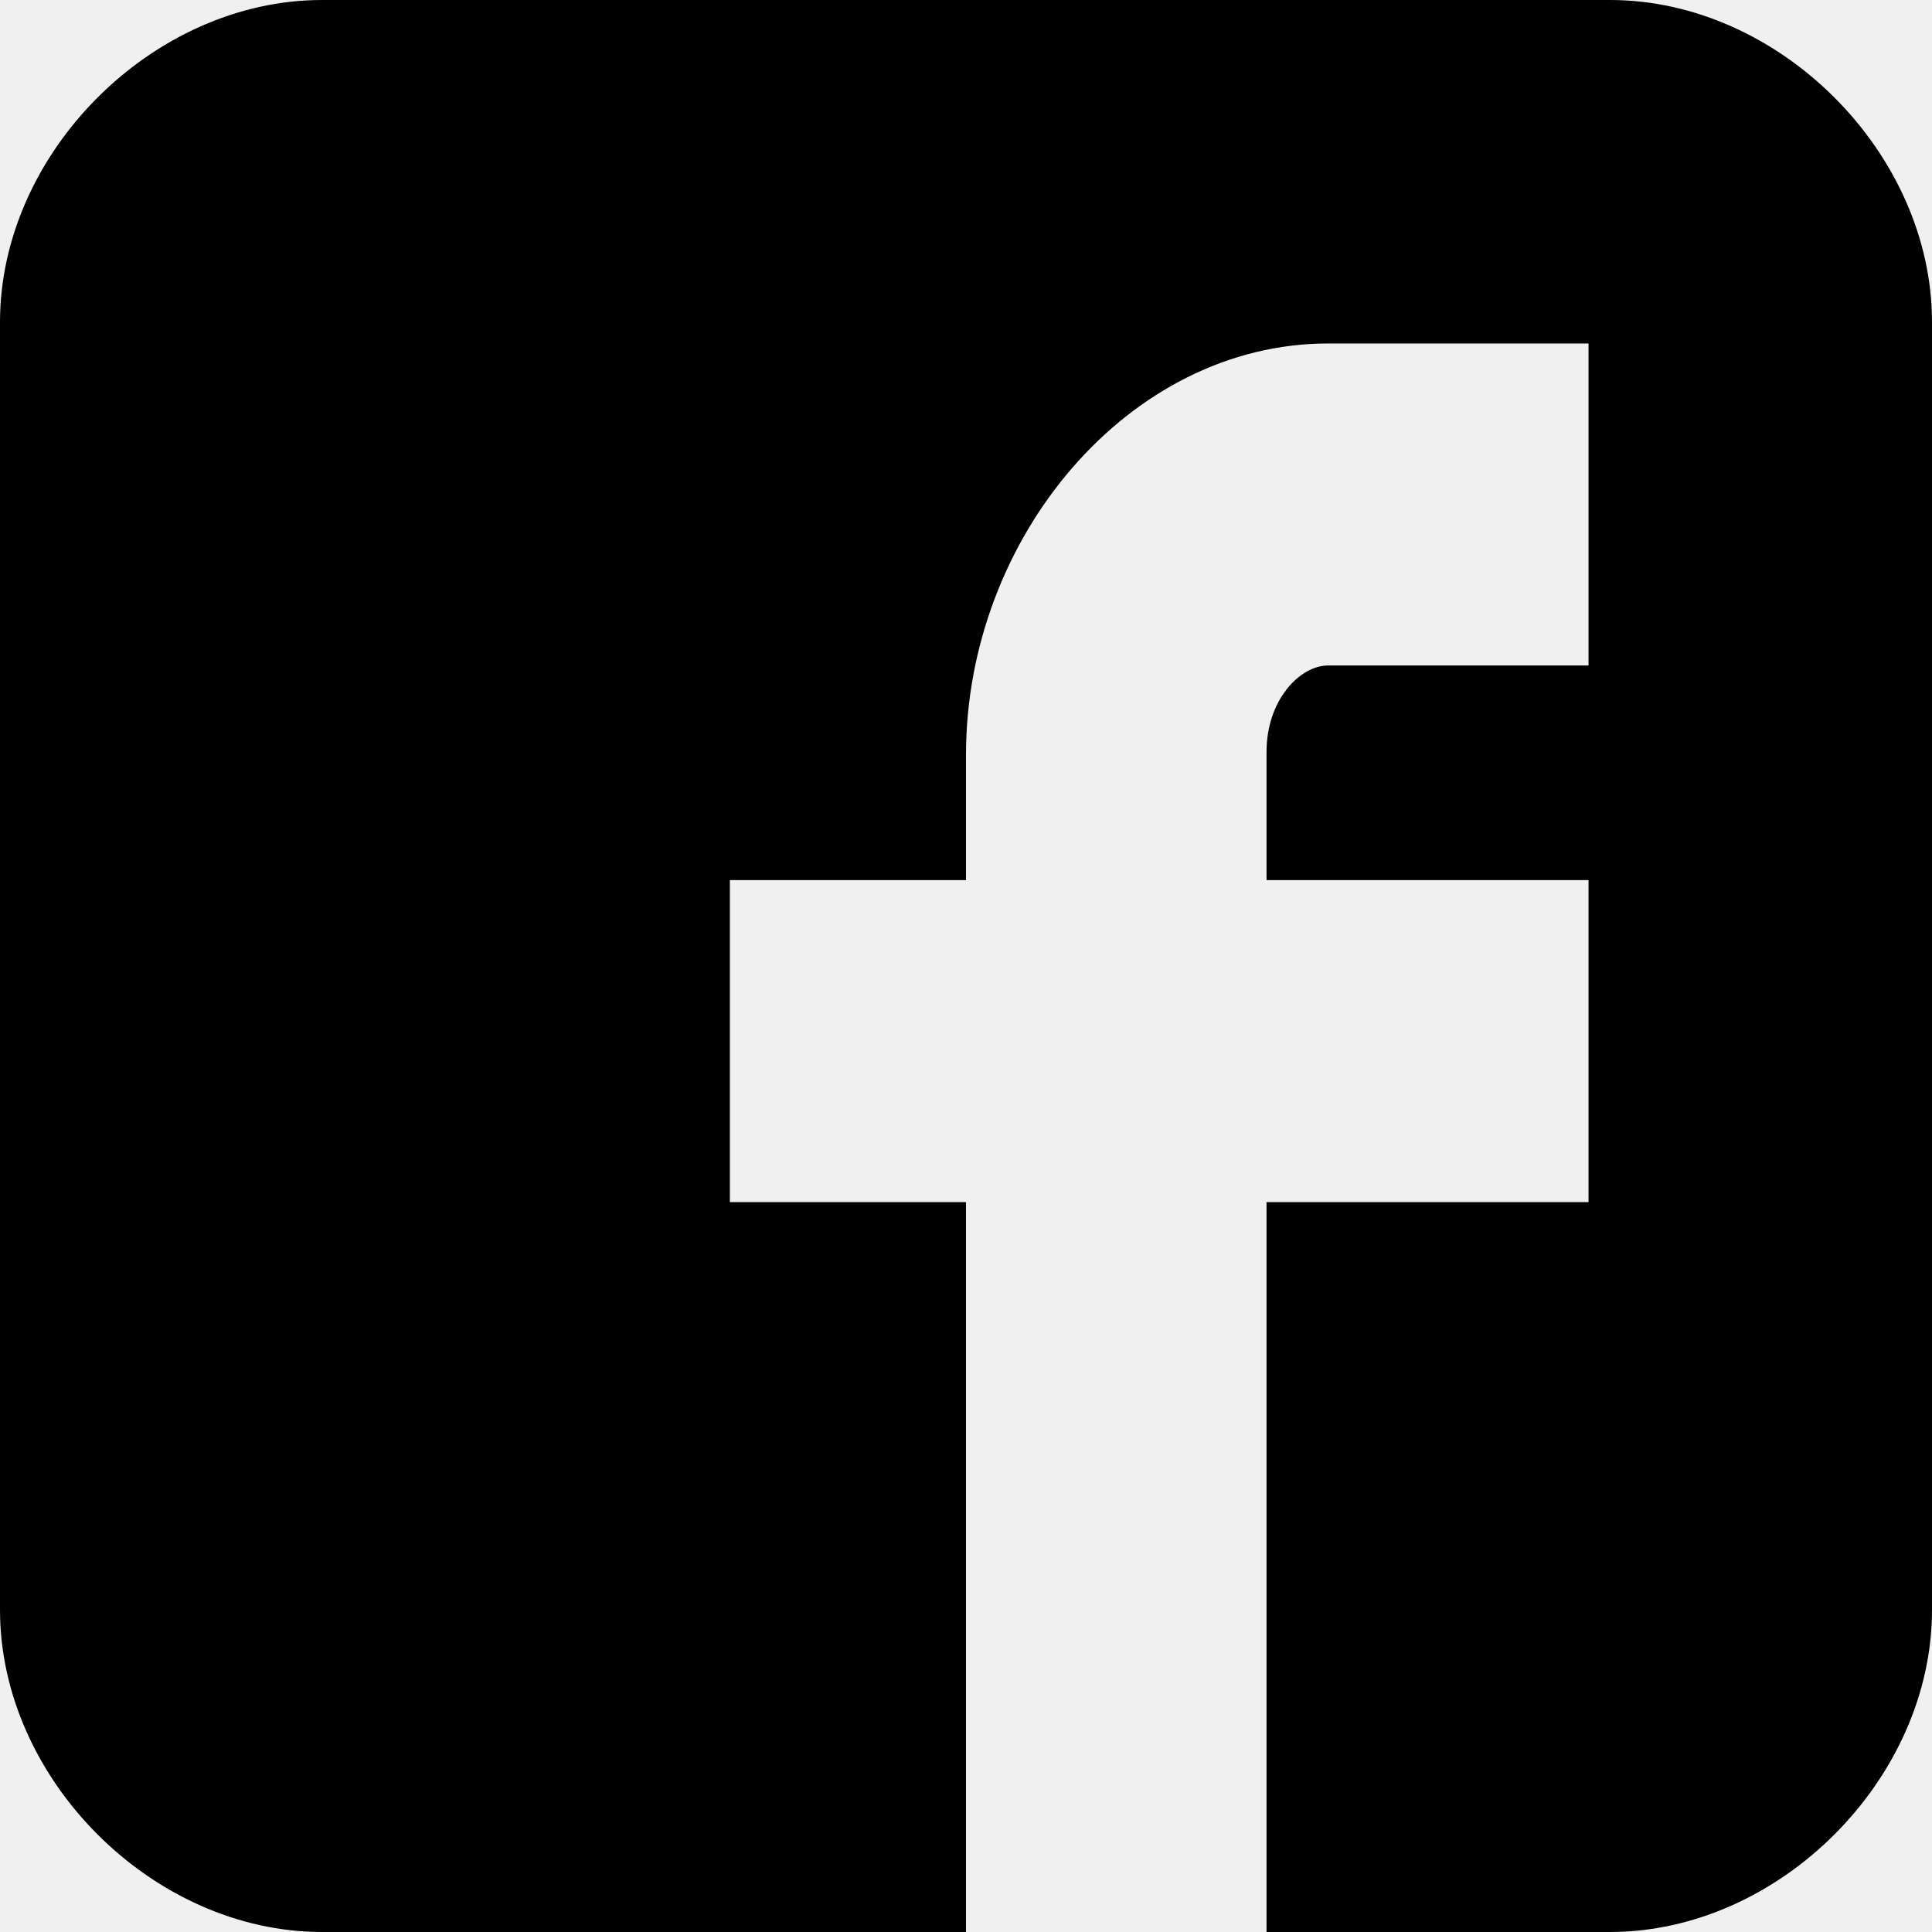
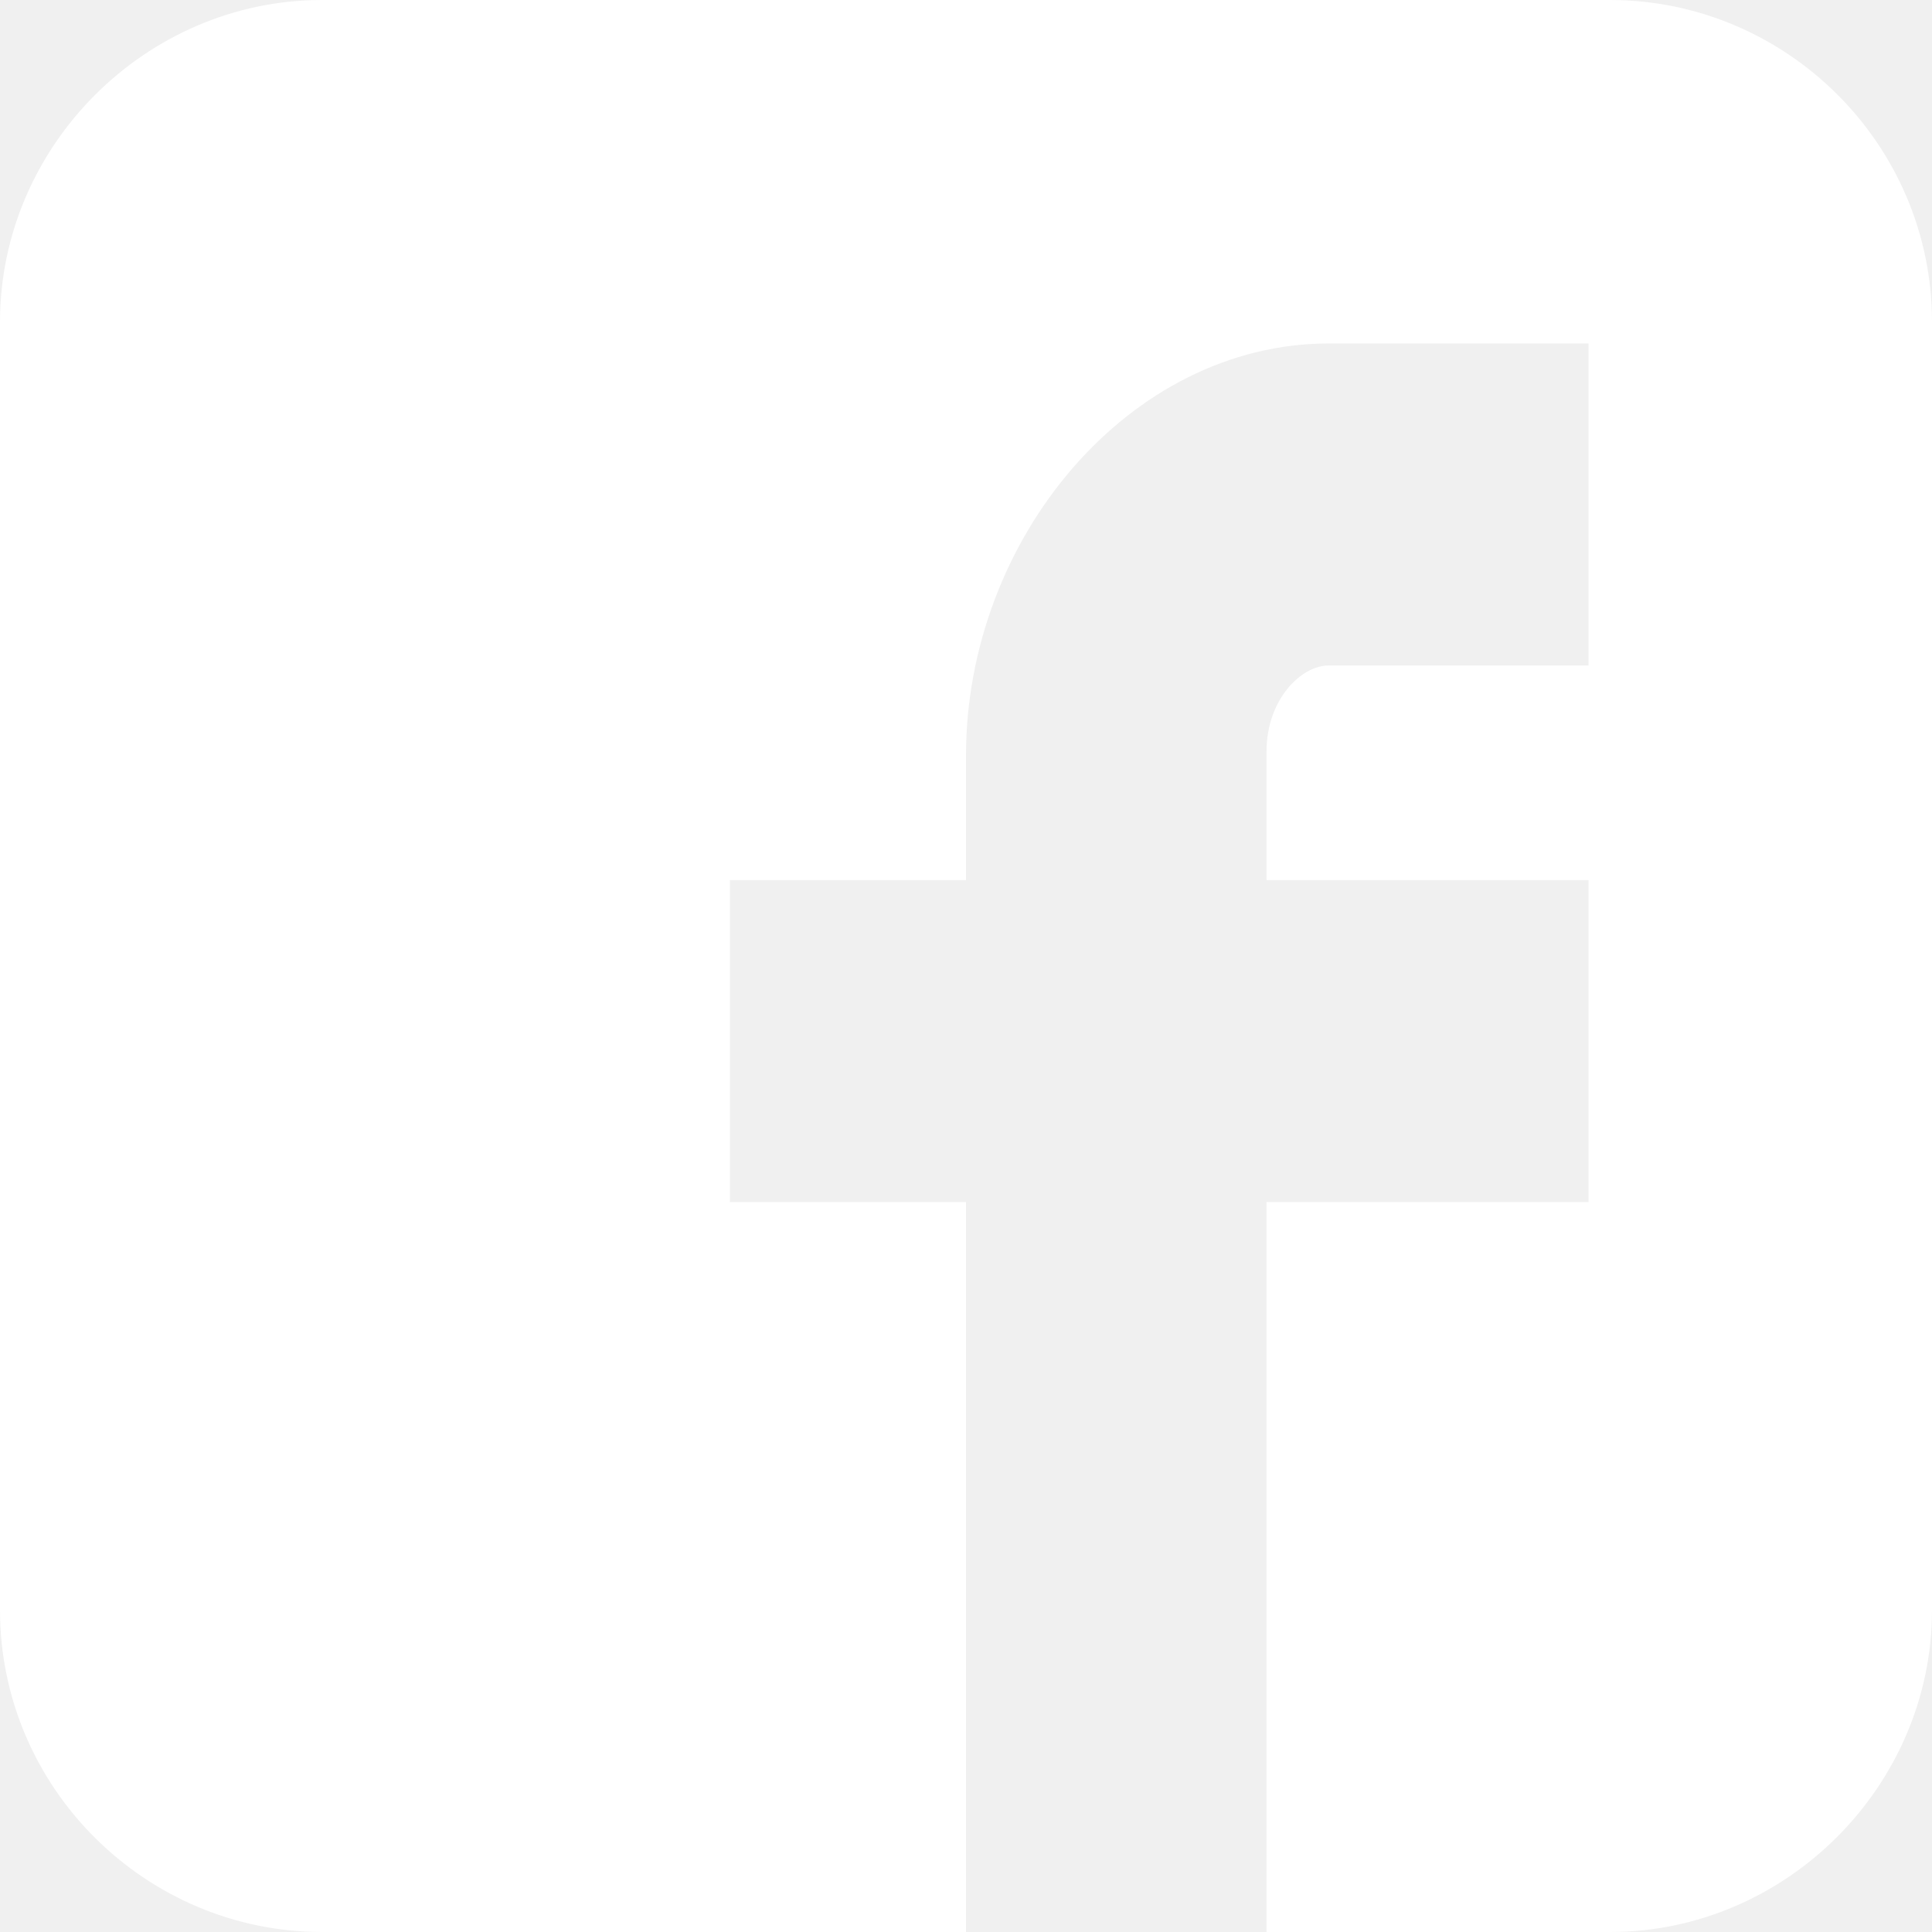
- <svg xmlns="http://www.w3.org/2000/svg" version="1.1" id="Capa_1" x="0px" y="0px" width="90px" height="90px" viewBox="0 0 90 90" style="enable-background:new 0 0 90 90;" xml:space="preserve">
-   <g>
-     <path id="Facebook__x28_alt_x29_" d="M90,15.001C90,7.119,82.884,0,75,0H15C7.116,0,0,7.119,0,15.001v59.998   C0,82.881,7.116,90,15.001,90H45V56H34V41h11v-5.844C45,25.077,52.568,16,61.875,16H74v15H61.875C60.548,31,59,32.611,59,35.024V41   h15v15H59v34h16c7.884,0,15-7.119,15-15.001V15.001z" />
+ <svg xmlns="http://www.w3.org/2000/svg" version="1.1" x="0px" y="0px" viewBox="0 0 90 90" style="enable-background:new 0 0 90 90;" xml:space="preserve">
+   <style type="text/css">
+ 	.st0{fill:#FFFFFF;}
+ </style>
+   <g id="Layer_1">
+ </g>
+   <g id="Layer_2">
+     <g>
+       <g>
+         <g id="Facebook__x28_alt_x29__1_">
+           <path class="st0" d="M90,15c0-8.3-6.8-15-15-15H15C6.8,0,0,6.8,0,15v60c0,8.3,6.8,15,15,15h30V56H34V41h11v-5.8      C45,25.1,52.6,16,61.9,16H74v15H61.9c-1.3,0-2.9,1.6-2.9,4v6h15v15H59v34h16c8.2,0,15-6.8,15-15V15z" />
+         </g>
+       </g>
+       <g>
+ 		</g>
+       <g>
+ 		</g>
+       <g>
+ 		</g>
+       <g>
+ 		</g>
+       <g>
+ 		</g>
+       <g>
+ 		</g>
+       <g>
+ 		</g>
+       <g>
+ 		</g>
+       <g>
+ 		</g>
+       <g>
+ 		</g>
+       <g>
+ 		</g>
+       <g>
+ 		</g>
+       <g>
+ 		</g>
+       <g>
+ 		</g>
+       <g>
+ 		</g>
+     </g>
  </g>
-   <g>
- </g>
-   <g>
- </g>
-   <g>
- </g>
-   <g>
- </g>
-   <g>
- </g>
-   <g>
- </g>
-   <g>
- </g>
-   <g>
- </g>
-   <g>
- </g>
-   <g>
- </g>
-   <g>
- </g>
-   <g>
- </g>
-   <g>
- </g>
-   <g>
- </g>
-   <g>
- </g>
</svg>
